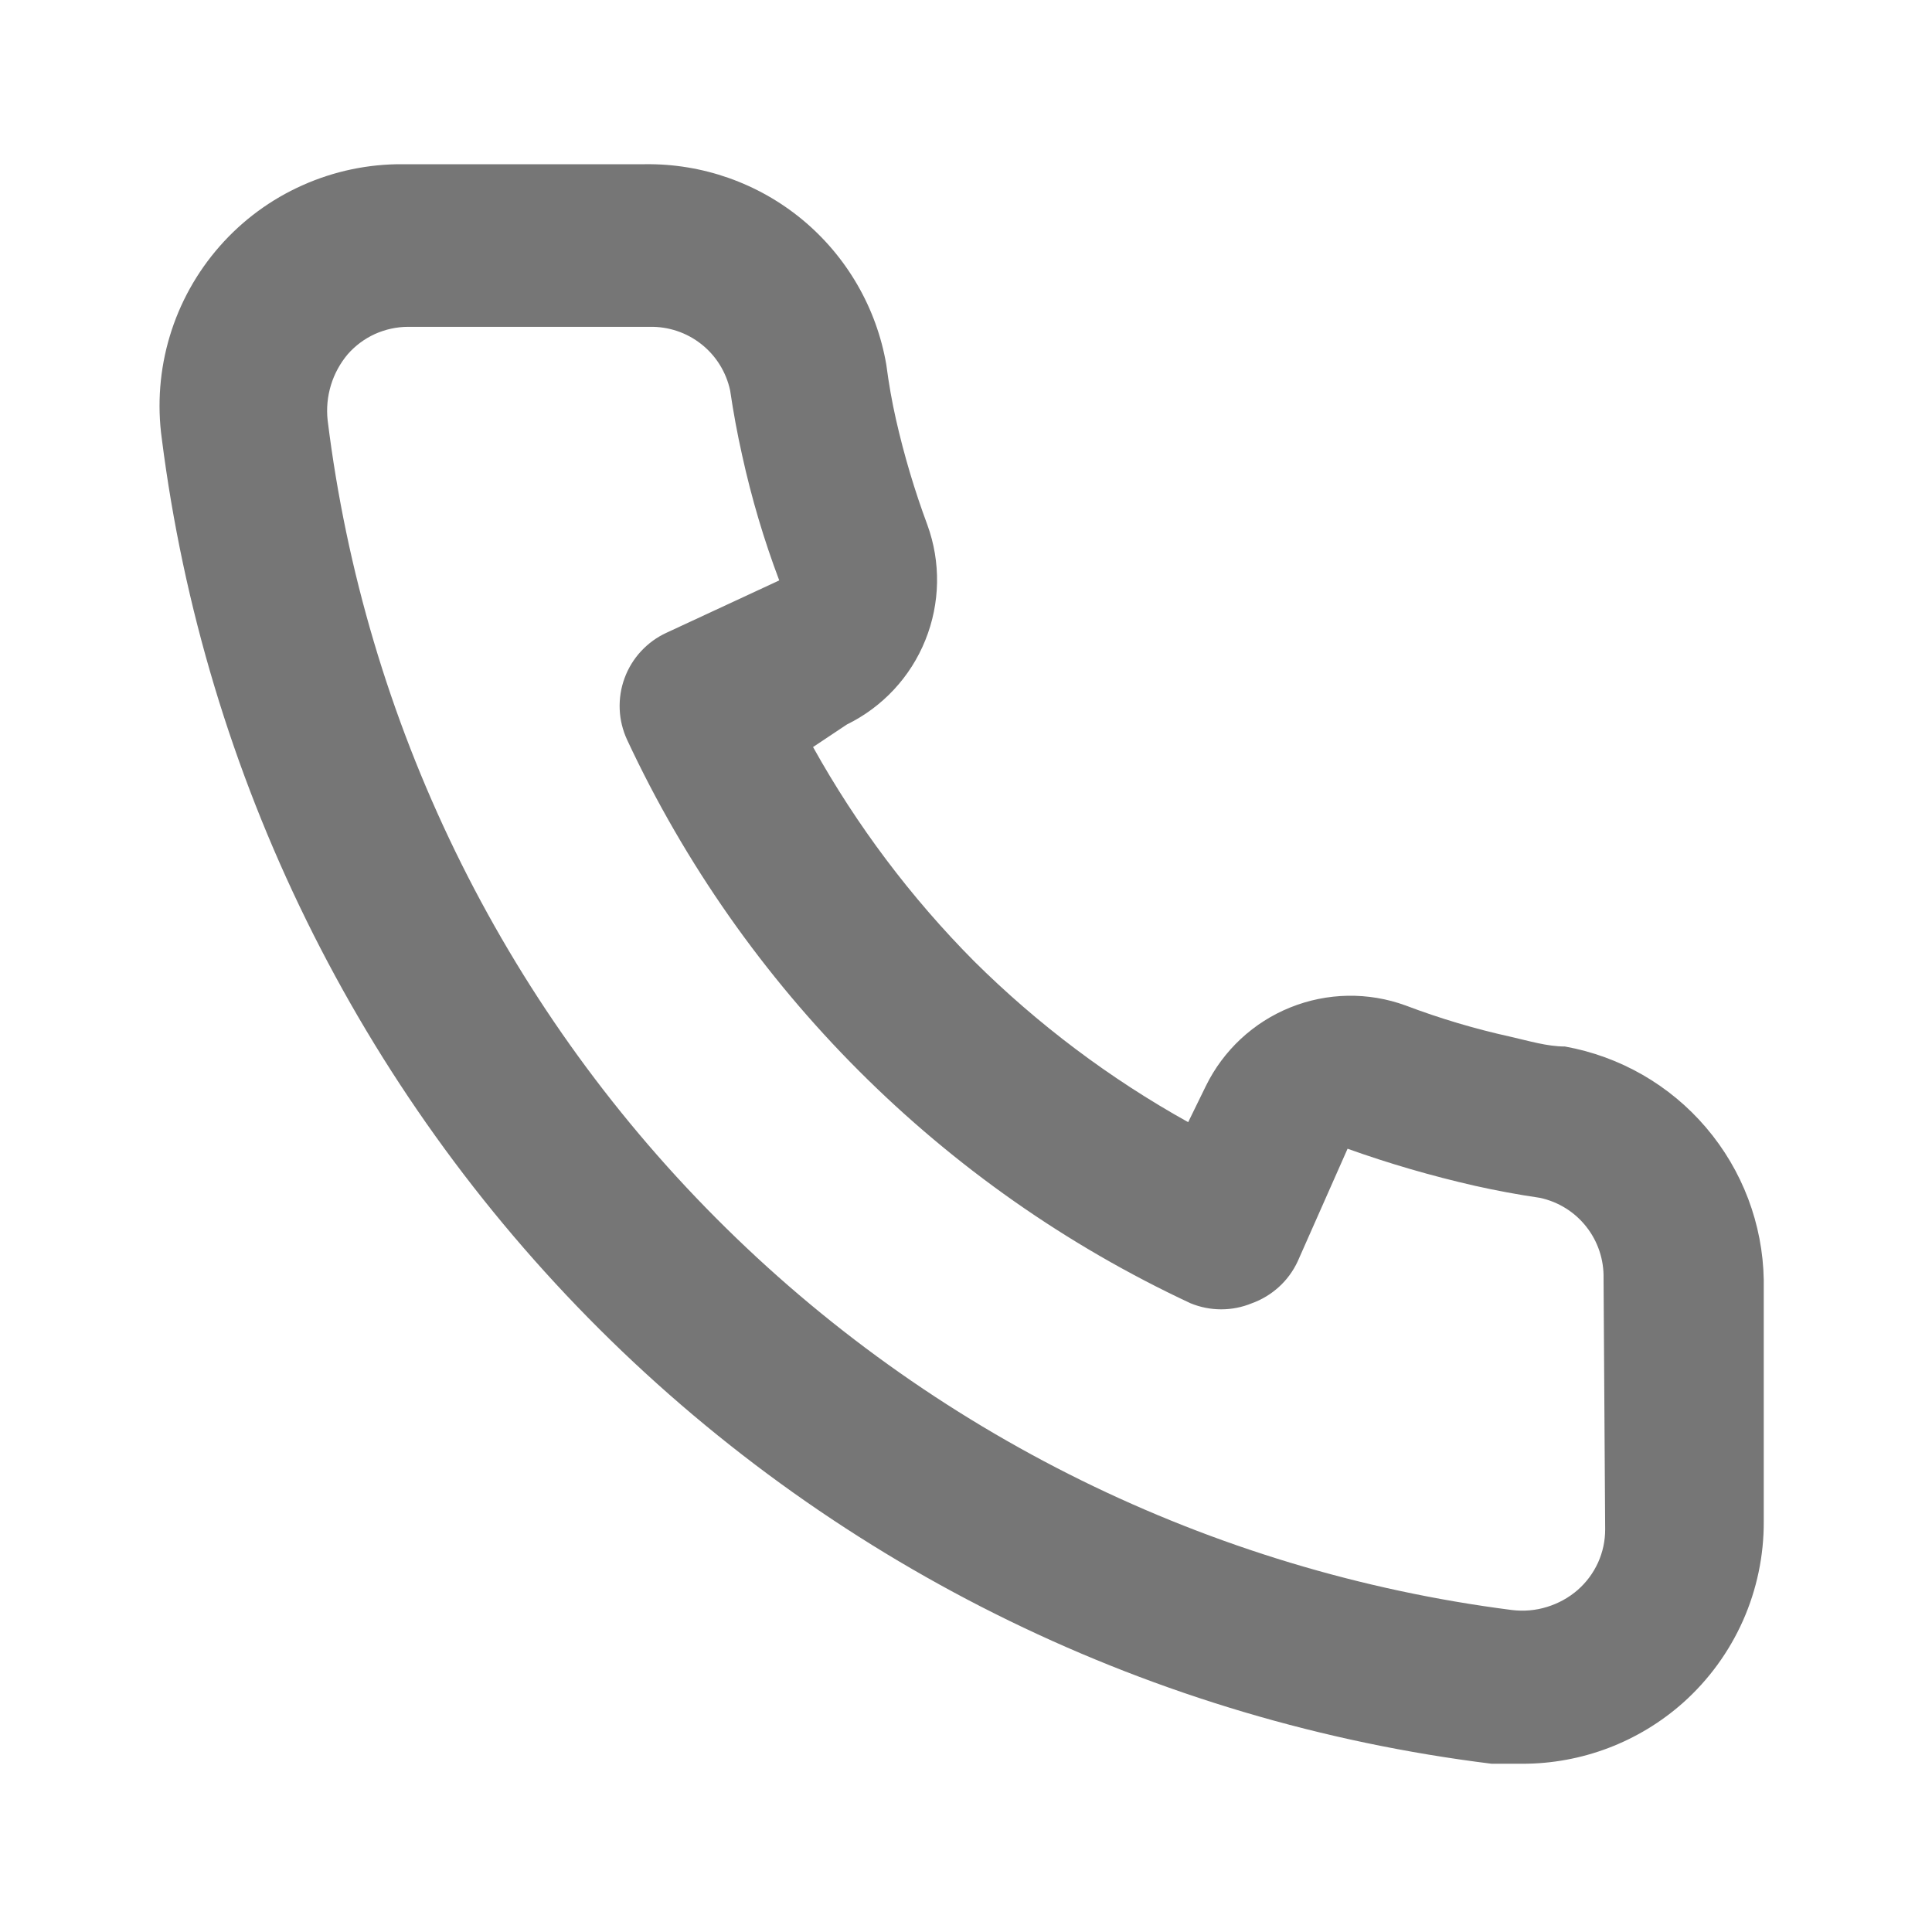
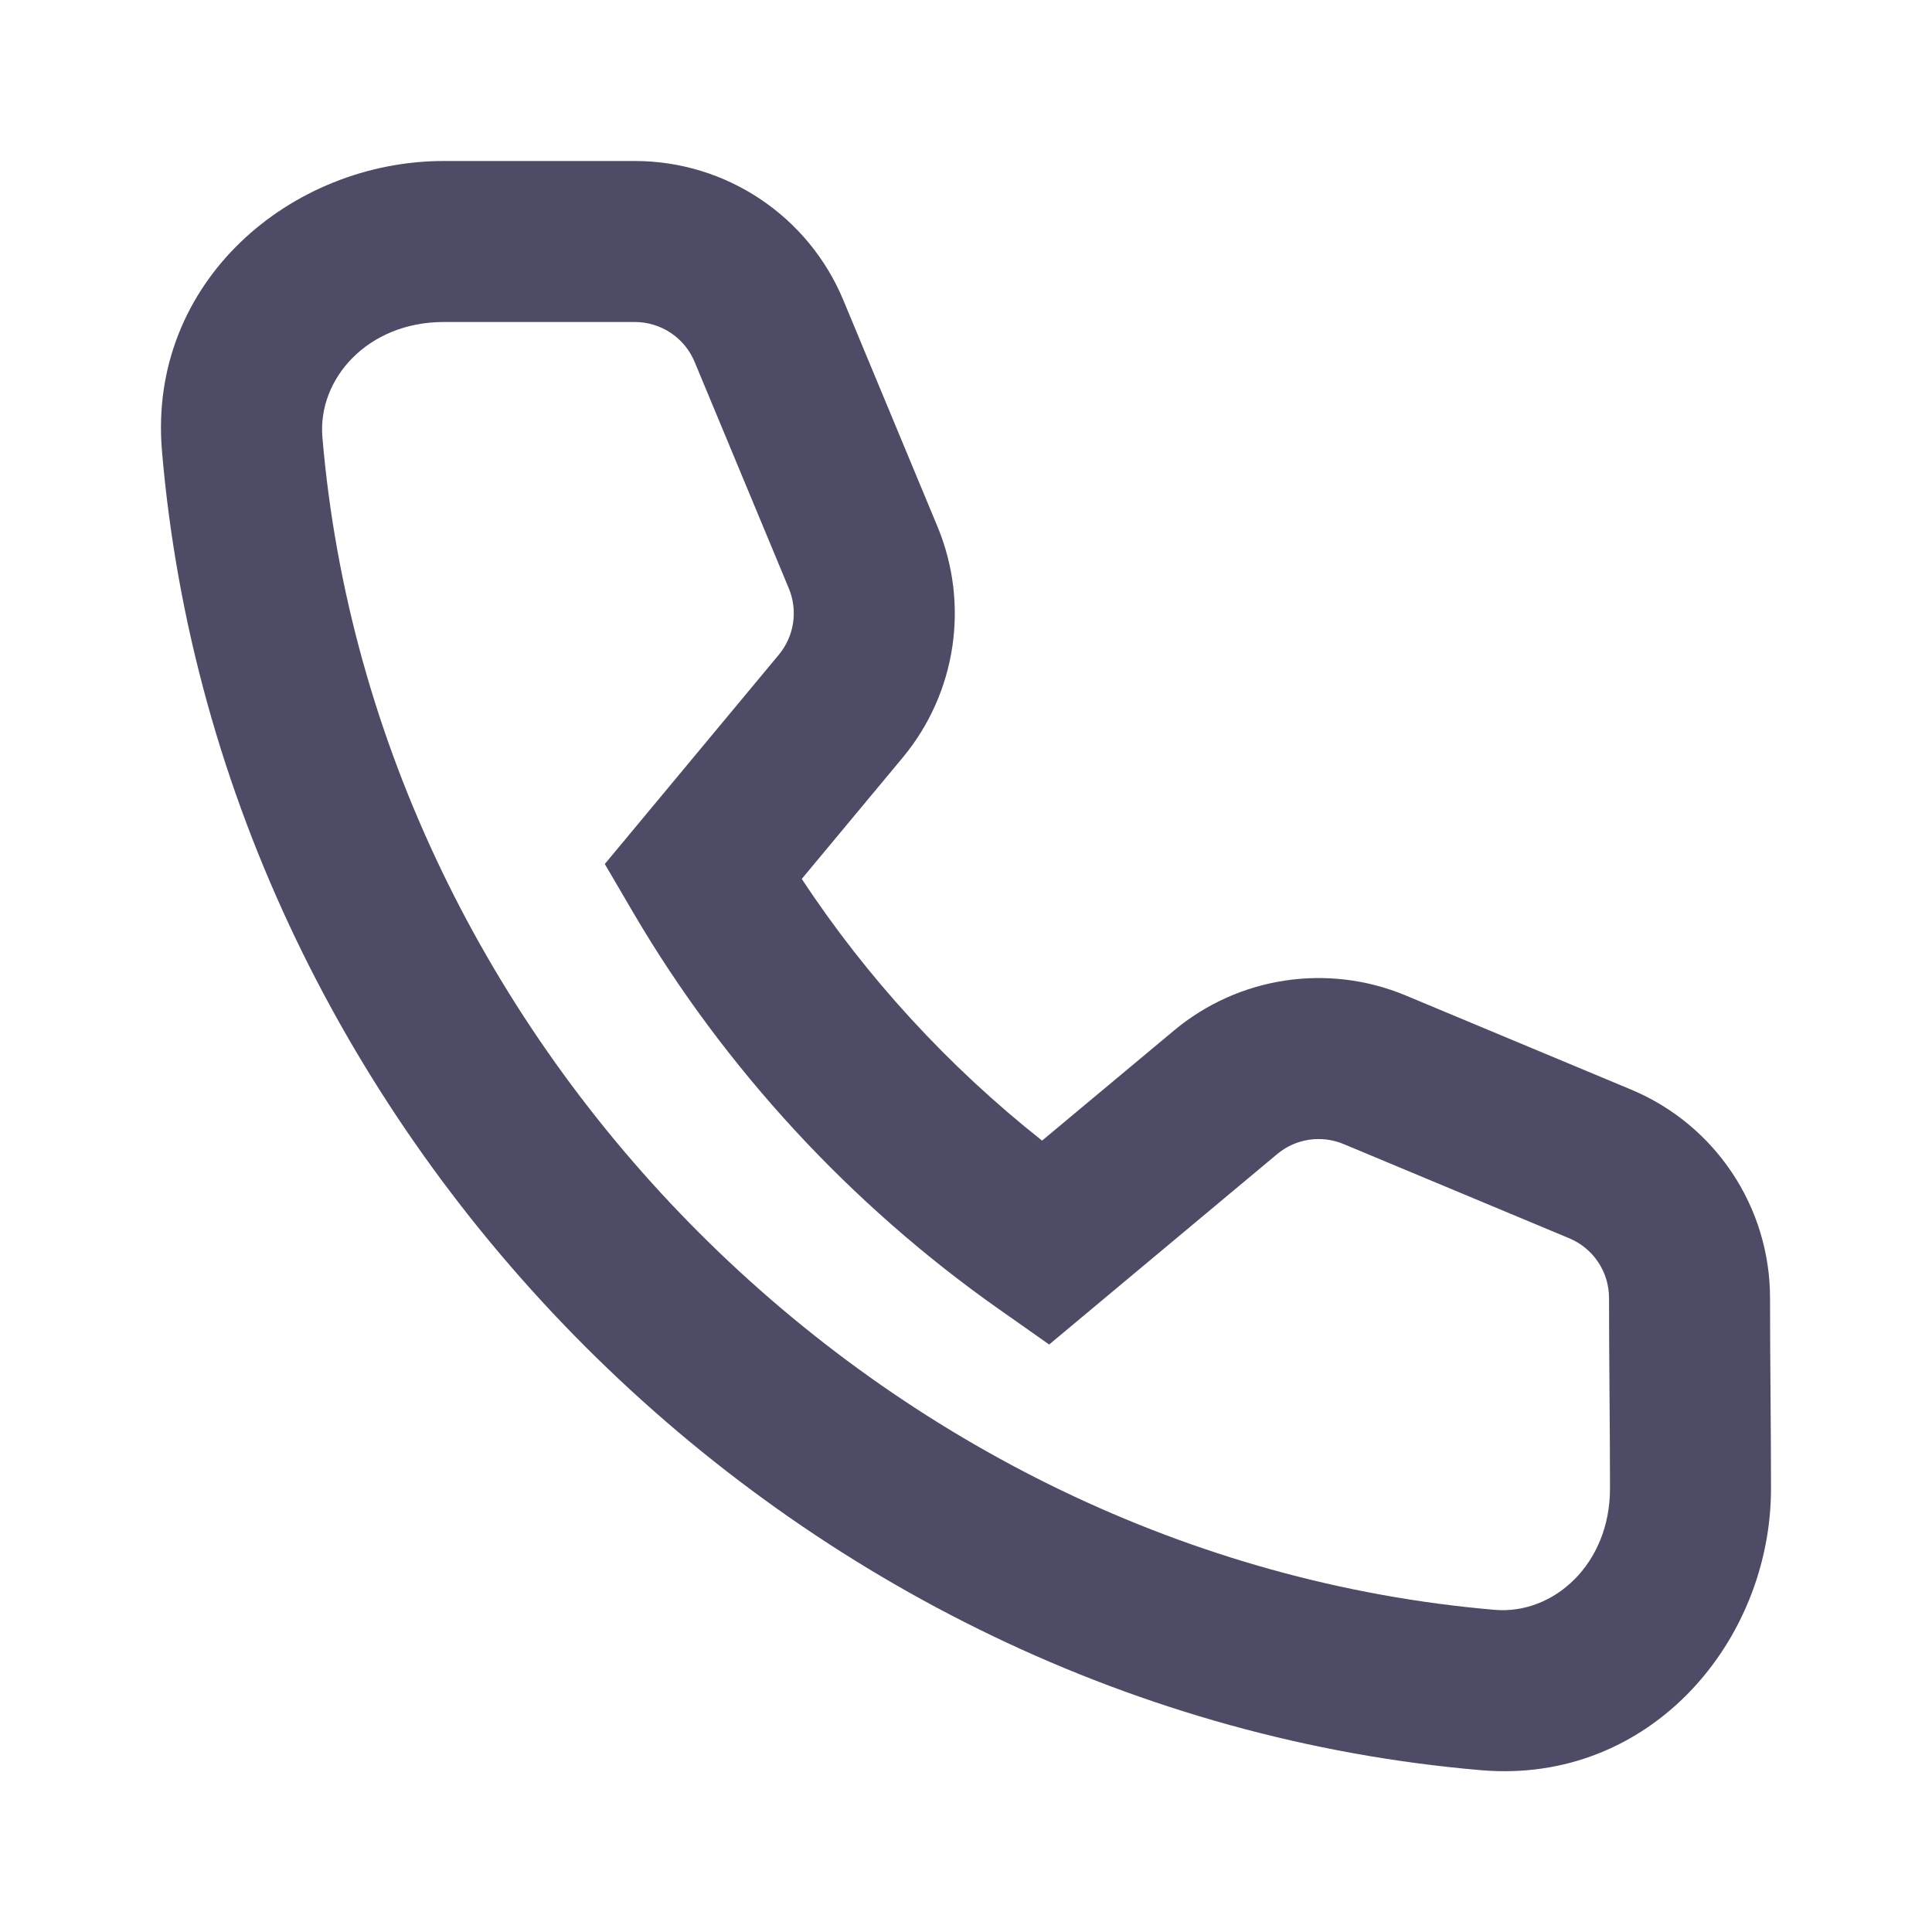
- <svg xmlns="http://www.w3.org/2000/svg" width="24" height="24" viewBox="0 0 24 24" fill="none">
-   <path d="M19.44 13C19.22 13 18.99 12.93 18.77 12.88C18.325 12.782 17.887 12.652 17.46 12.49C16.996 12.321 16.486 12.33 16.028 12.515C15.571 12.699 15.197 13.047 14.98 13.49L14.76 13.94C13.786 13.398 12.891 12.725 12.1 11.94C11.315 11.149 10.642 10.254 10.1 9.28L10.52 9C10.963 8.783 11.311 8.41 11.495 7.952C11.68 7.494 11.689 6.984 11.52 6.52C11.361 6.092 11.231 5.655 11.13 5.21C11.08 4.99 11.04 4.76 11.01 4.53C10.889 3.826 10.52 3.188 9.97 2.731C9.42 2.275 8.725 2.03 8.01 2.04H5.01C4.579 2.036 4.152 2.125 3.759 2.301C3.365 2.476 3.014 2.735 2.73 3.058C2.445 3.382 2.233 3.763 2.109 4.176C1.985 4.588 1.951 5.023 2.01 5.45C2.543 9.639 4.456 13.532 7.448 16.513C10.439 19.493 14.339 21.392 18.53 21.91H18.91C19.648 21.911 20.36 21.64 20.91 21.15C21.227 20.867 21.479 20.52 21.652 20.132C21.824 19.744 21.912 19.324 21.91 18.9V15.9C21.898 15.205 21.645 14.537 21.194 14.008C20.744 13.479 20.124 13.123 19.44 13ZM19.94 19C19.94 19.142 19.91 19.282 19.851 19.412C19.792 19.541 19.707 19.656 19.6 19.75C19.489 19.847 19.358 19.919 19.217 19.962C19.076 20.006 18.927 20.018 18.78 20C15.035 19.52 11.556 17.806 8.893 15.13C6.229 12.454 4.533 8.967 4.07 5.22C4.054 5.074 4.068 4.925 4.111 4.784C4.154 4.643 4.225 4.513 4.32 4.4C4.414 4.293 4.529 4.208 4.658 4.149C4.788 4.091 4.928 4.06 5.07 4.06H8.07C8.303 4.055 8.53 4.131 8.712 4.275C8.895 4.419 9.021 4.623 9.07 4.85C9.11 5.123 9.16 5.393 9.22 5.66C9.336 6.187 9.489 6.705 9.68 7.21L8.28 7.86C8.16 7.915 8.053 7.993 7.963 8.09C7.874 8.186 7.804 8.3 7.759 8.423C7.713 8.547 7.693 8.678 7.698 8.81C7.703 8.941 7.735 9.071 7.79 9.19C9.229 12.273 11.707 14.751 14.79 16.19C15.034 16.29 15.307 16.29 15.55 16.19C15.675 16.145 15.789 16.076 15.887 15.987C15.985 15.898 16.064 15.79 16.12 15.67L16.74 14.27C17.257 14.455 17.785 14.608 18.32 14.73C18.587 14.79 18.857 14.84 19.13 14.88C19.358 14.929 19.561 15.055 19.705 15.238C19.849 15.42 19.925 15.647 19.92 15.88L19.94 19Z" fill="#767676" />
+ <svg xmlns="http://www.w3.org/2000/svg" width="800px" height="800px" viewBox="0 0 24 24" fill="none">
+   <path fill-rule="evenodd" clip-rule="evenodd" d="M2.012 5.602C1.833 3.5 3.616 2 5.512 2H7.886C9.019 2 10.041 2.682 10.476 3.728L11.646 6.542C12.046 7.505 11.88 8.61 11.213 9.412L9.96 10.918C10.768 12.146 11.786 13.253 12.945 14.169L14.583 12.802C15.386 12.131 16.496 11.963 17.462 12.366L20.264 13.536C21.308 13.973 21.988 14.993 21.988 16.125C21.988 16.515 21.991 16.906 21.994 17.301L21.994 17.302C21.997 17.696 22 18.093 22 18.491C22 20.387 20.5 22.17 18.398 21.99C9.858 21.261 2.74 14.163 2.012 5.602ZM5.512 4C4.568 4 3.943 4.706 4.005 5.433C4.65 13.021 10.997 19.351 18.568 19.998C19.294 20.06 20 19.435 20 18.491C20 18.101 19.997 17.711 19.994 17.316L19.994 17.314C19.991 16.921 19.988 16.523 19.988 16.125C19.988 15.8 19.793 15.507 19.493 15.382L16.691 14.212C16.414 14.096 16.095 14.144 15.865 14.337L13.033 16.702L12.405 16.26C10.571 14.969 8.999 13.27 7.867 11.338L7.513 10.733L9.675 8.133C9.866 7.903 9.914 7.586 9.799 7.309L8.629 4.496C8.505 4.196 8.211 4 7.886 4H5.512Z" fill="#4E4B66" />
</svg>
